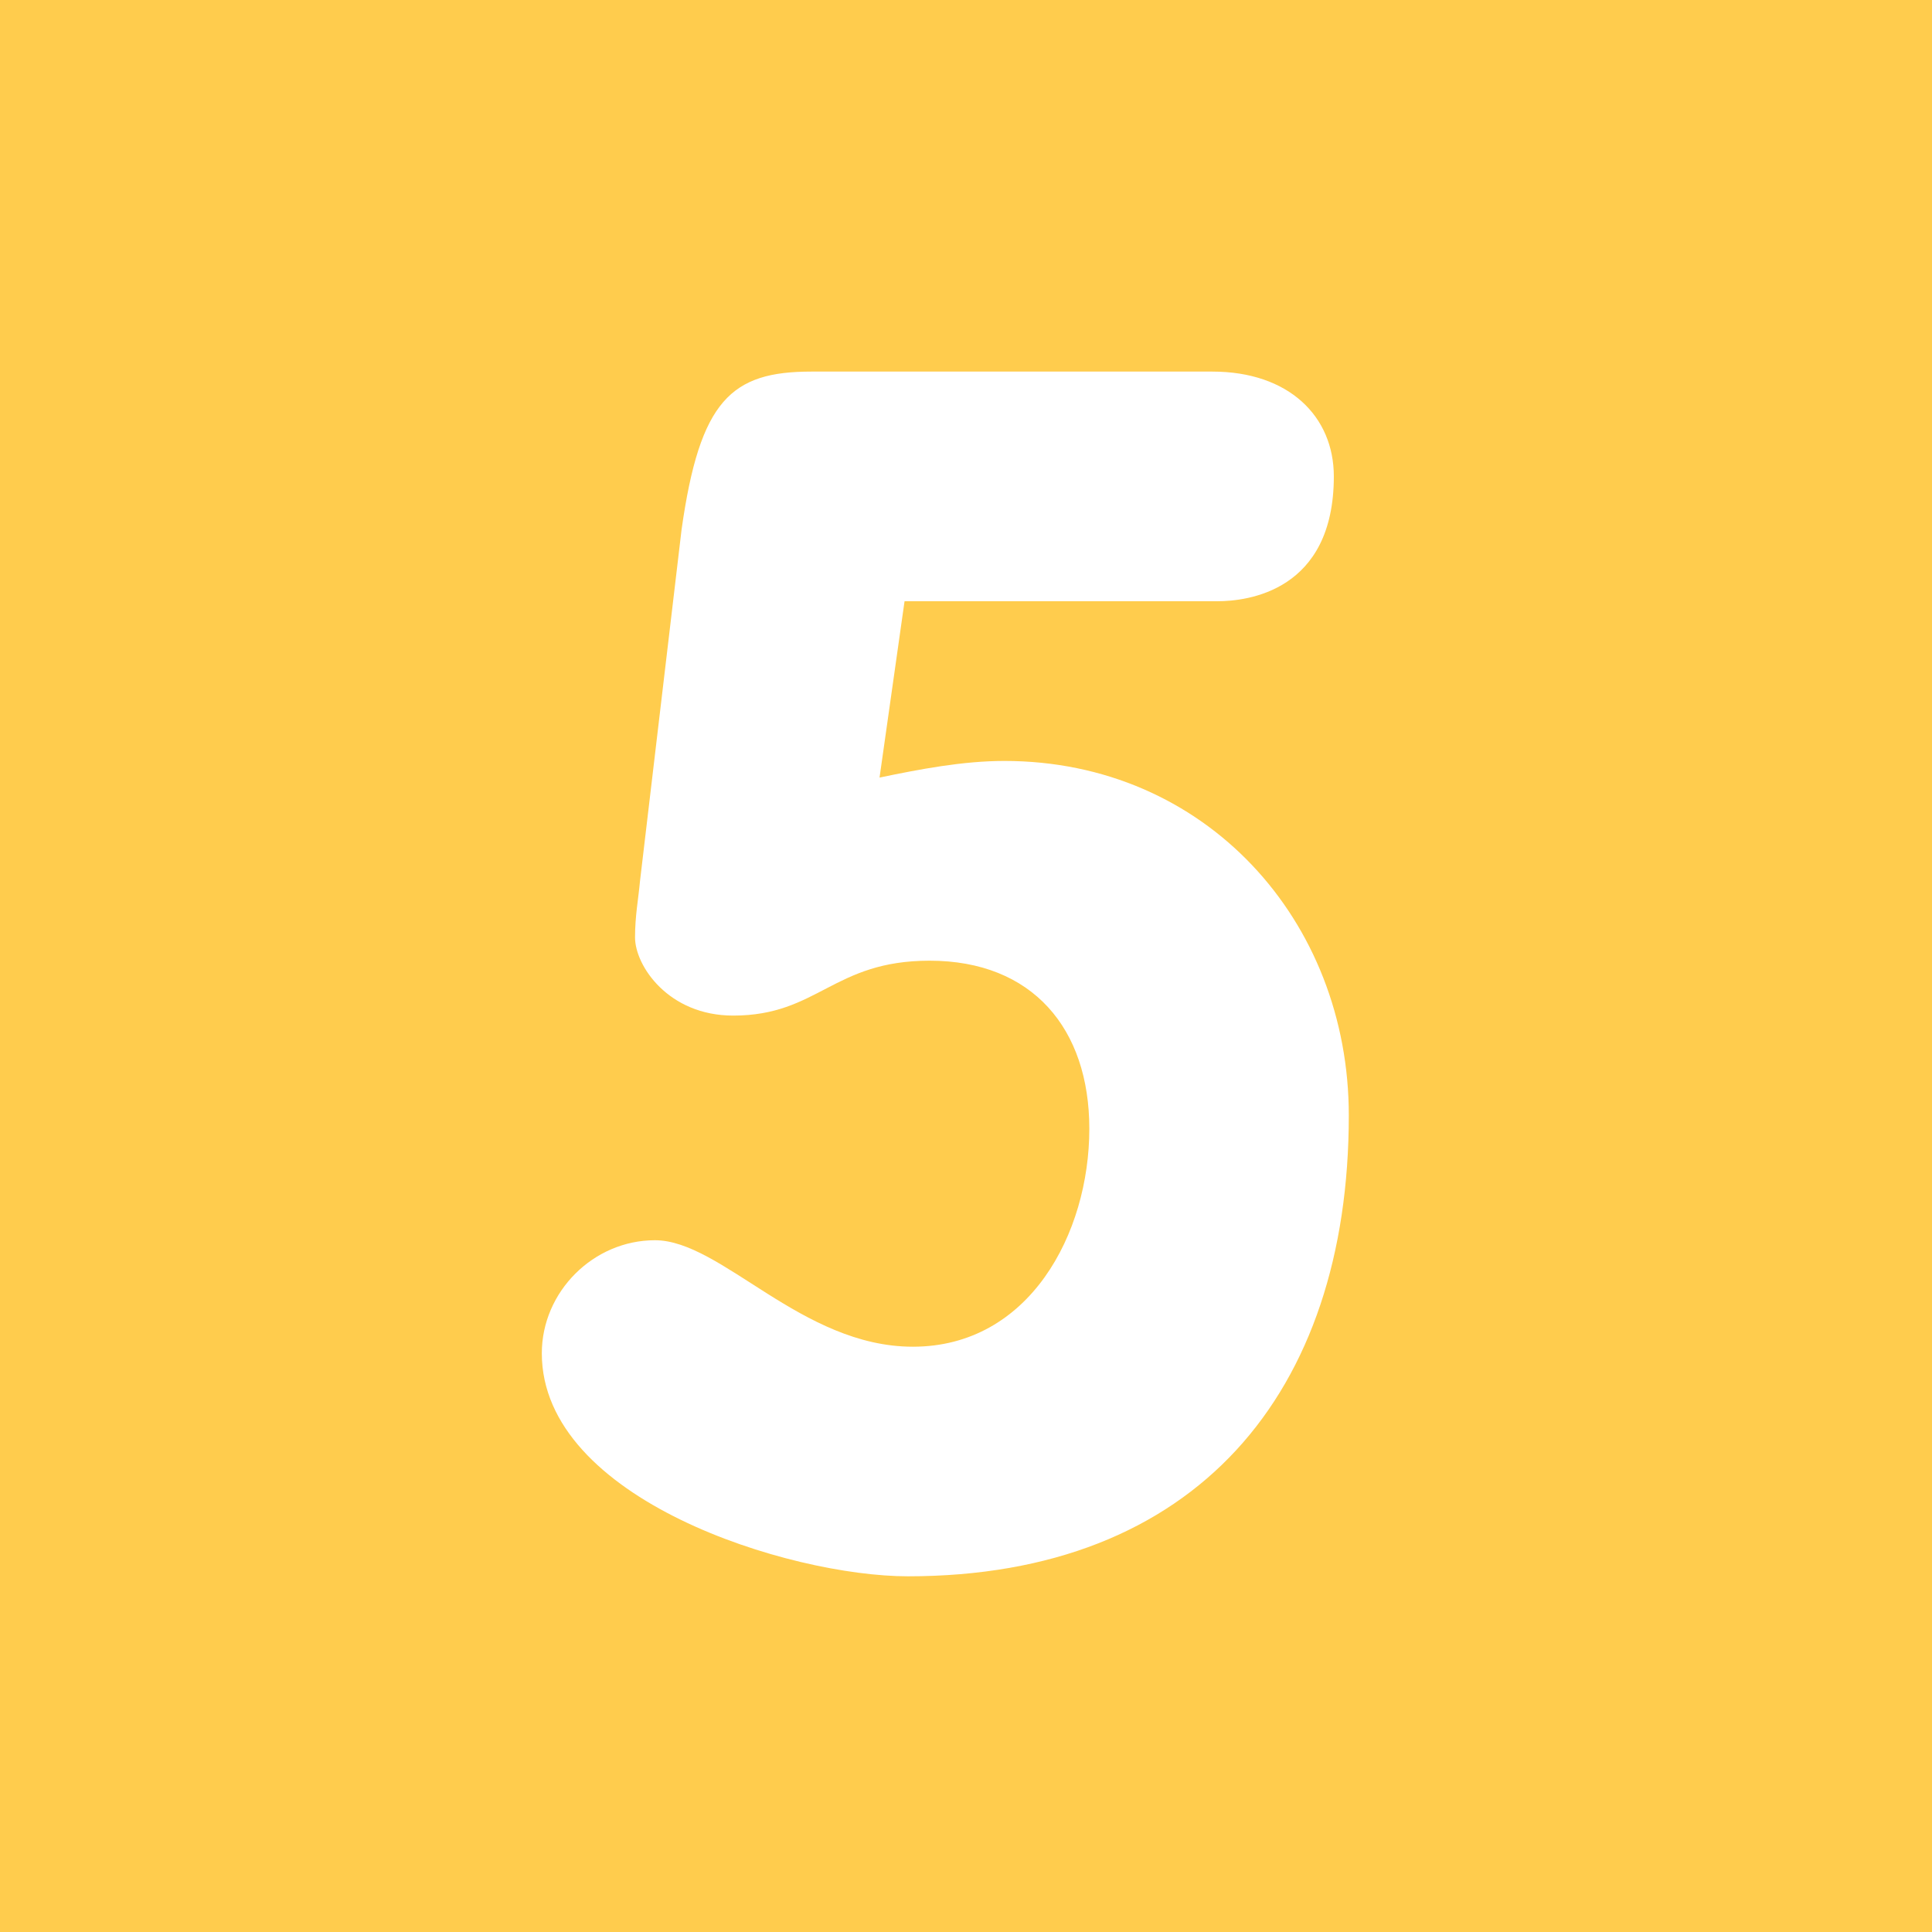
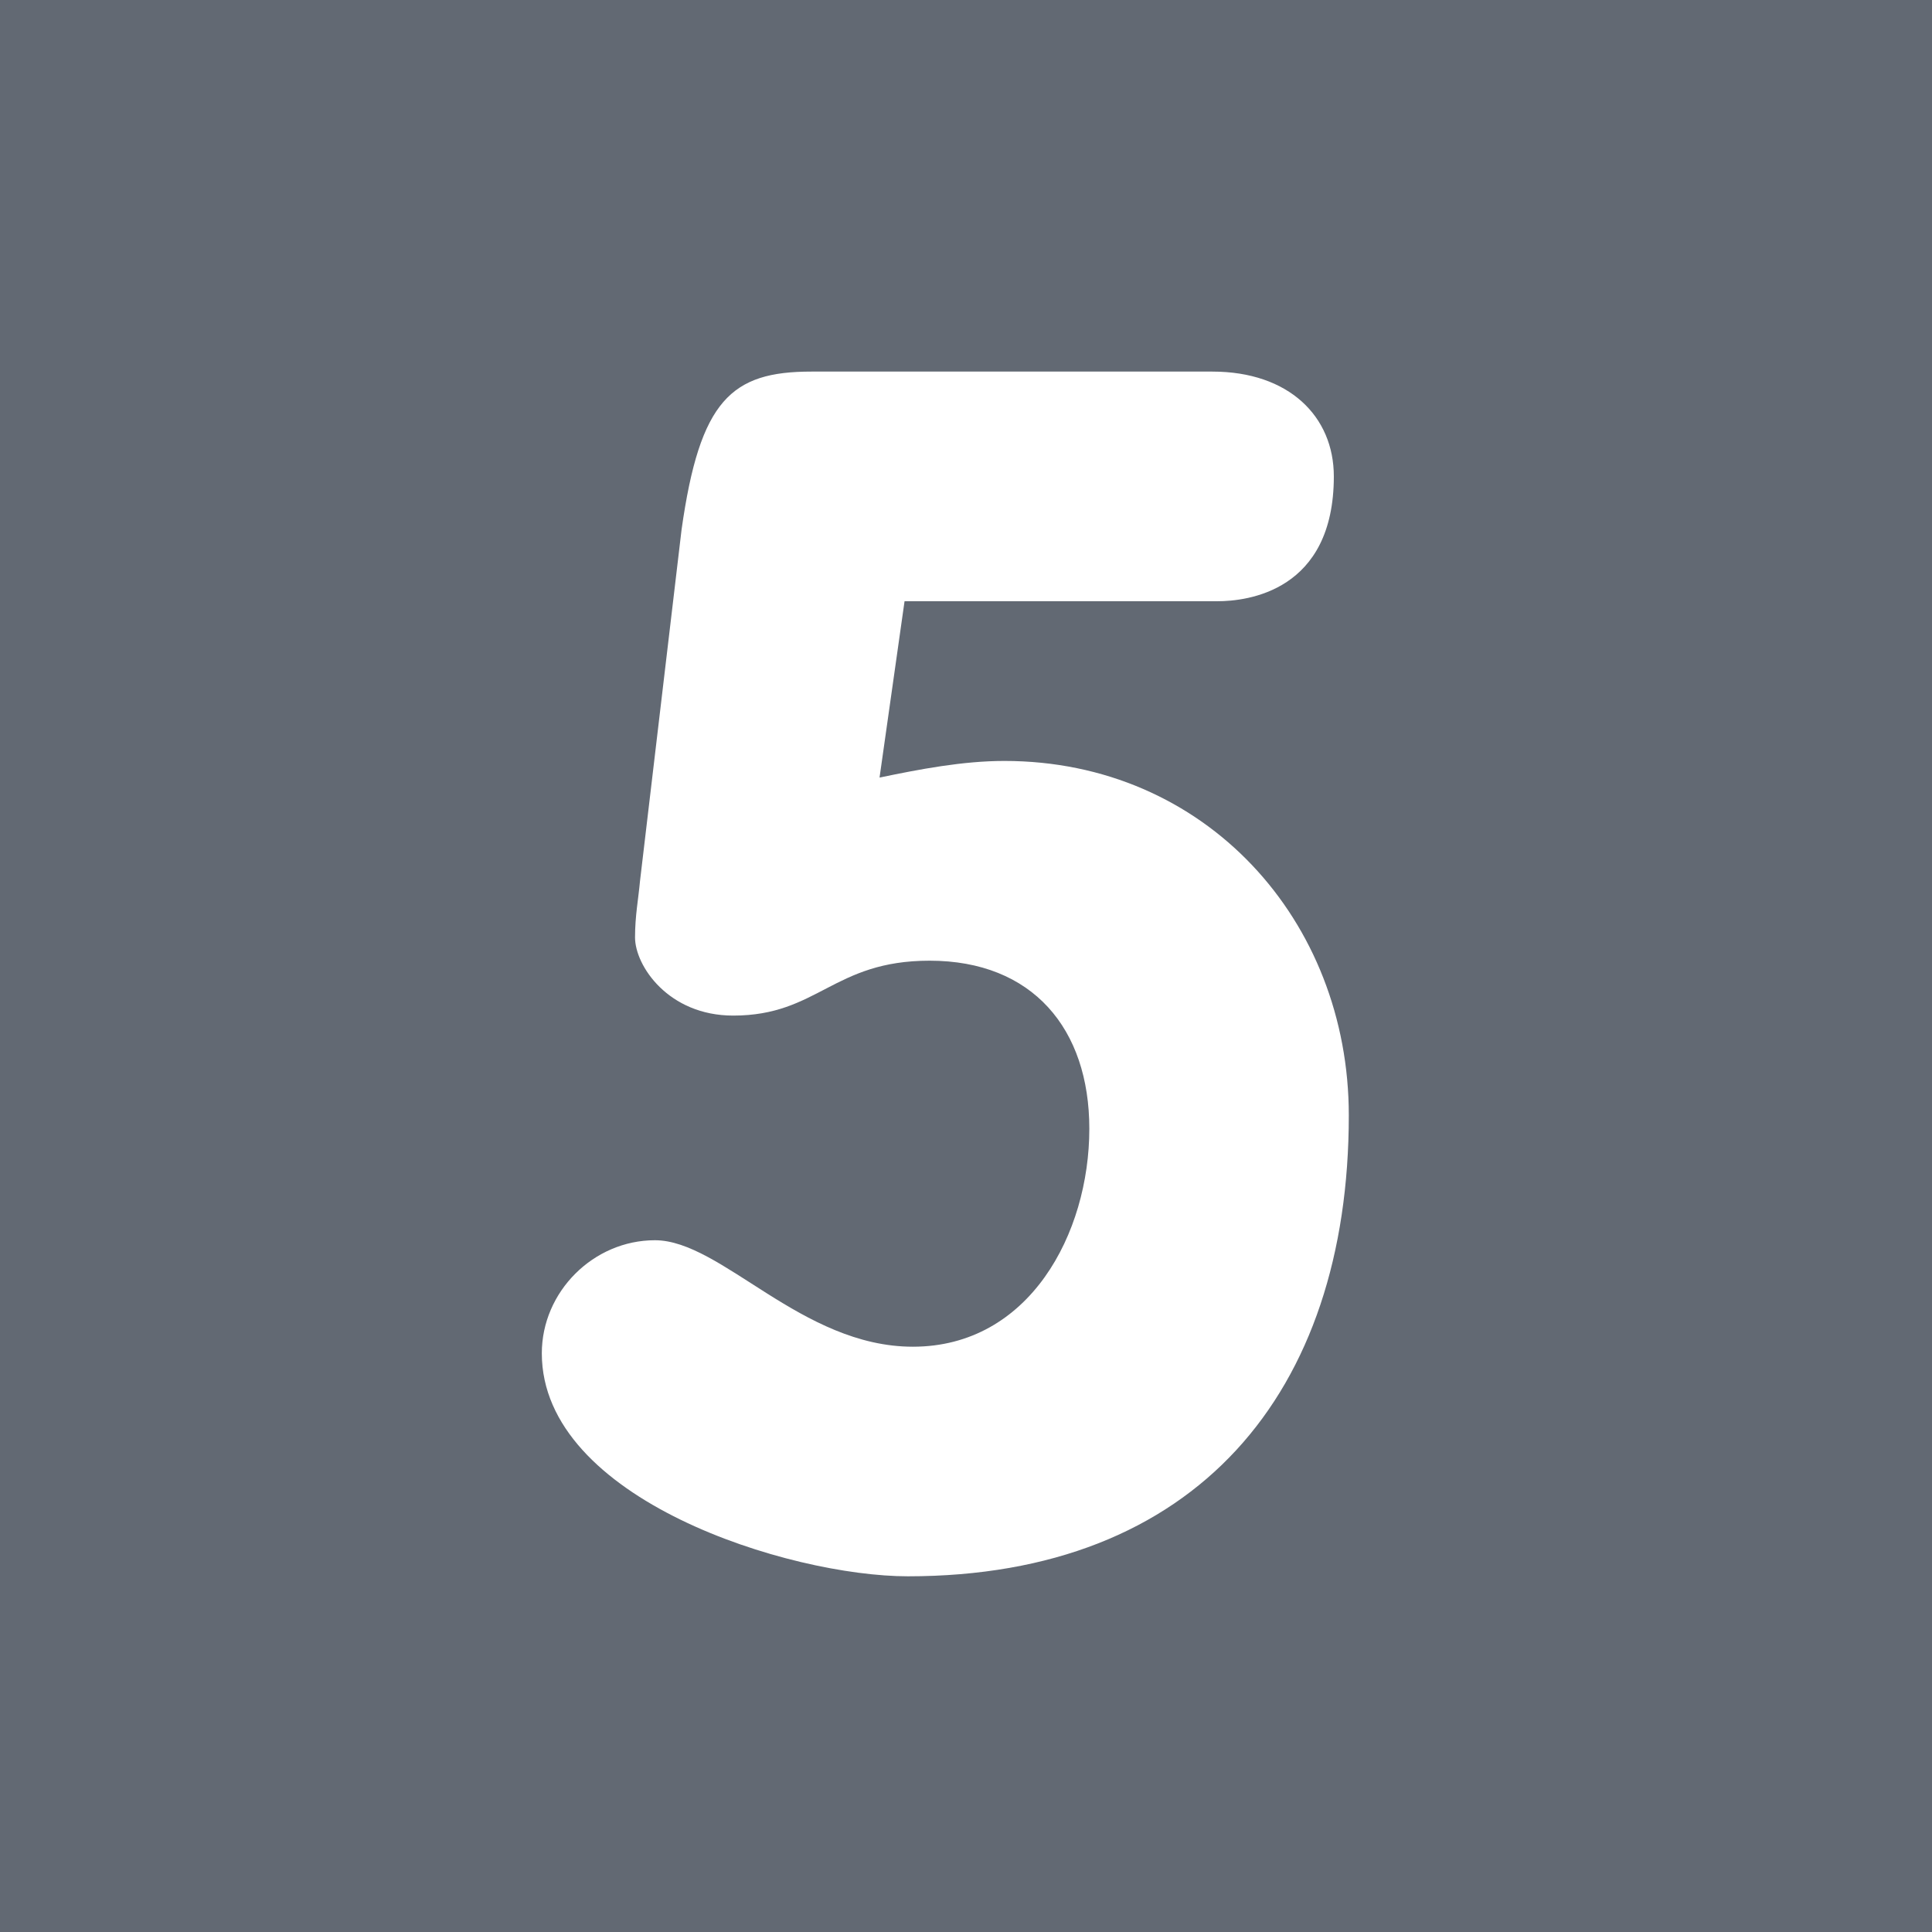
<svg xmlns="http://www.w3.org/2000/svg" viewBox="0 0 36 36" version="1.1" id="svg827">
  <defs id="defs831" />
  <path d="M36 32c0 2.209-1.791 4-4 4H4c-2.209 0-4-1.791-4-4V4c0-2.209 1.791-4 4-4h28c2.209 0 4 1.791 4 4v28z" id="path825" fill="#55ACEE" />
  <g id="layer1" style="display:inline">
-     <rect style="opacity:1;fill:#ffcc4d;fill-opacity:1;fill-rule:nonzero;stroke:none;stroke-width:3.349;stroke-linecap:round;stroke-linejoin:round;stroke-miterlimit:4;stroke-dasharray:none;stroke-opacity:1;paint-order:markers stroke fill" id="rect836" width="36" height="36" x="0" y="0" />
+     <rect style="opacity:1;fill:#626973;fill-opacity:1;fill-rule:nonzero;stroke:none;stroke-width:3.349;stroke-linecap:round;stroke-linejoin:round;stroke-miterlimit:4;stroke-dasharray:none;stroke-opacity:1;paint-order:markers stroke fill" id="rect836" width="36" height="36" x="0" y="0" />
  </g>
  <g id="layer2" />
  <g id="layer3">
-     <path style="display:inline;fill:#ffcc4d;stroke-width:0.615" d="m 8.204,27.953 c -1.176,0 -1.694,-0.792 -1.153,-1.761 L 17.014,8.392 c 0.542,-0.968 1.429,-0.968 1.971,0 l 9.964,17.801 c 0.543,0.968 0.024,1.76 -1.152,1.76 z" id="path8183" />
    <path style="fill:#ffffff" d="m 16.389,14.489 c 0.744,-0.155 1.551,-0.31 2.326,-0.31 3.752,0 6.418,2.977 6.418,6.604 0,5.178 -2.851,8.589 -8.216,8.589 -2.201,0 -6.821,-1.427 -6.821,-4.155 0,-1.147 0.961,-2.107 2.108,-2.107 1.24,0 2.729,1.984 4.806,1.984 2.17,0 3.288,-2.109 3.288,-4.062 0,-1.86 -1.055,-3.131 -2.977,-3.131 -1.799,0 -2.078,1.023 -3.659,1.023 -1.209,0 -1.829,-0.93 -1.829,-1.457 0,-0.403 0.062,-0.713 0.093,-1.054 L 12.7,9.869 c 0.341,-2.418 0.93,-2.945 2.418,-2.945 h 7.472 c 1.428,0 2.264,0.837 2.264,1.953 0,2.14 -1.611,2.326 -2.17,2.326 h -5.829 z" id="path4599" />
  </g>
</svg>
